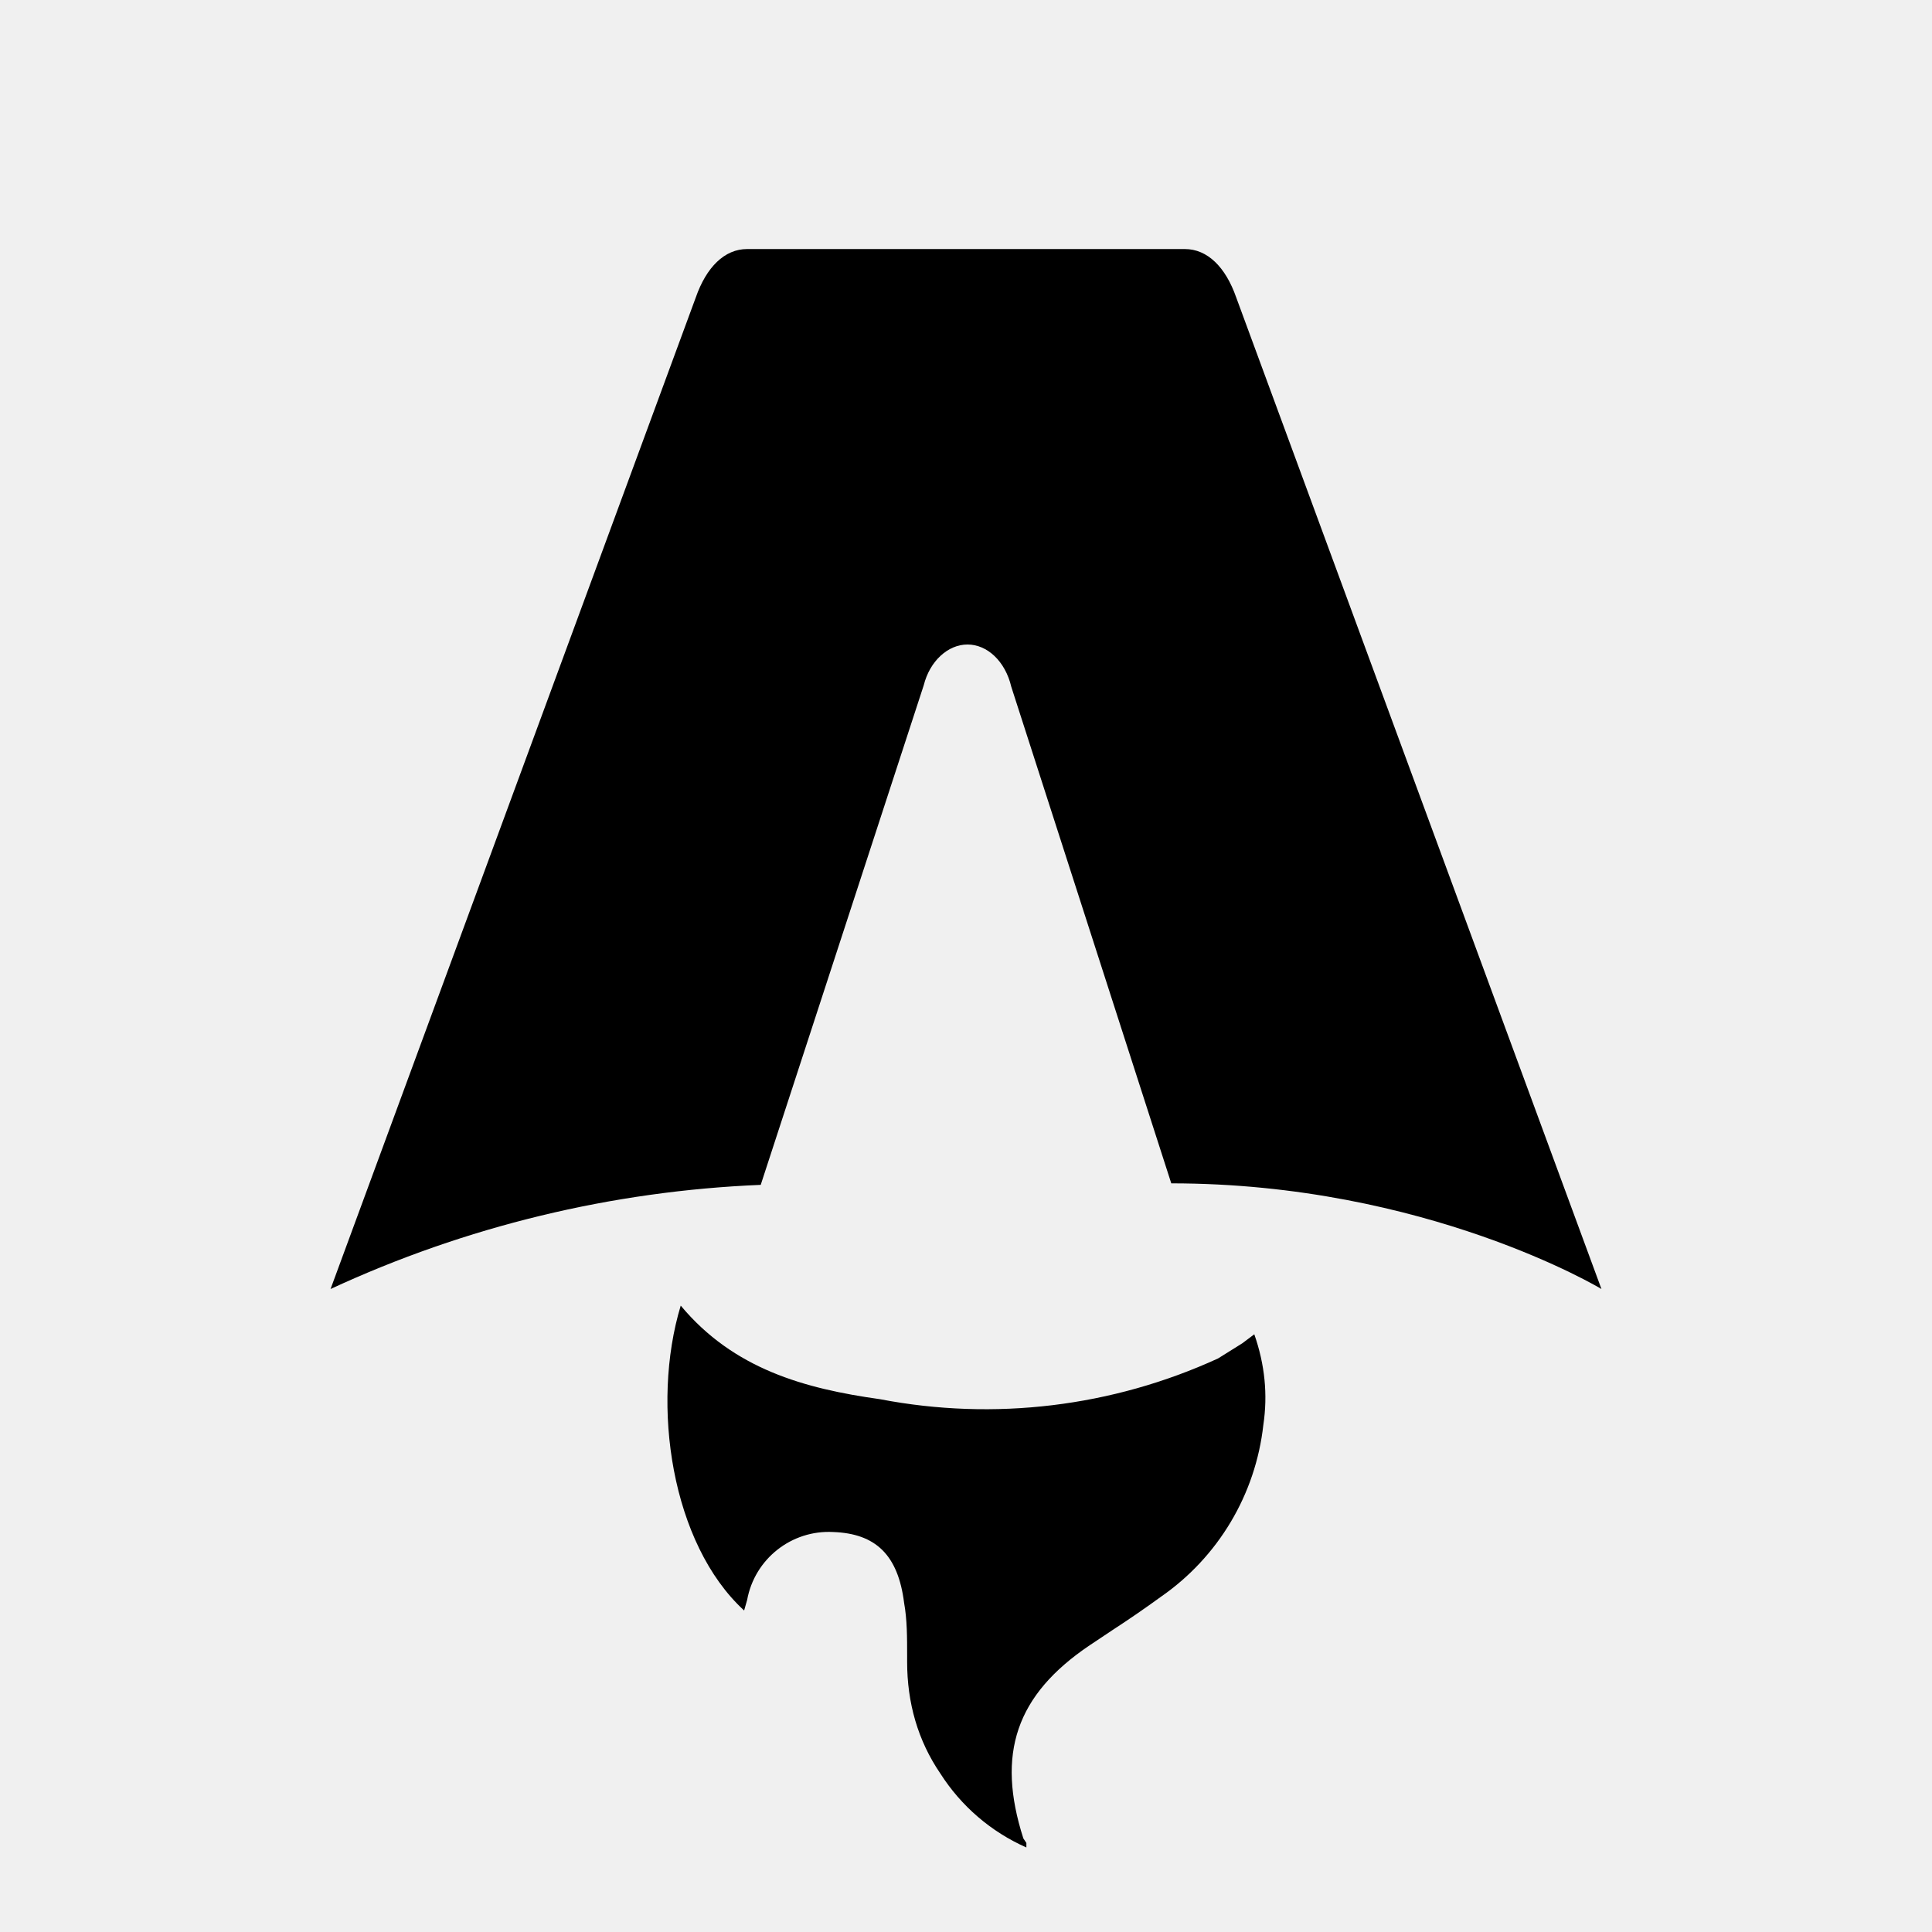
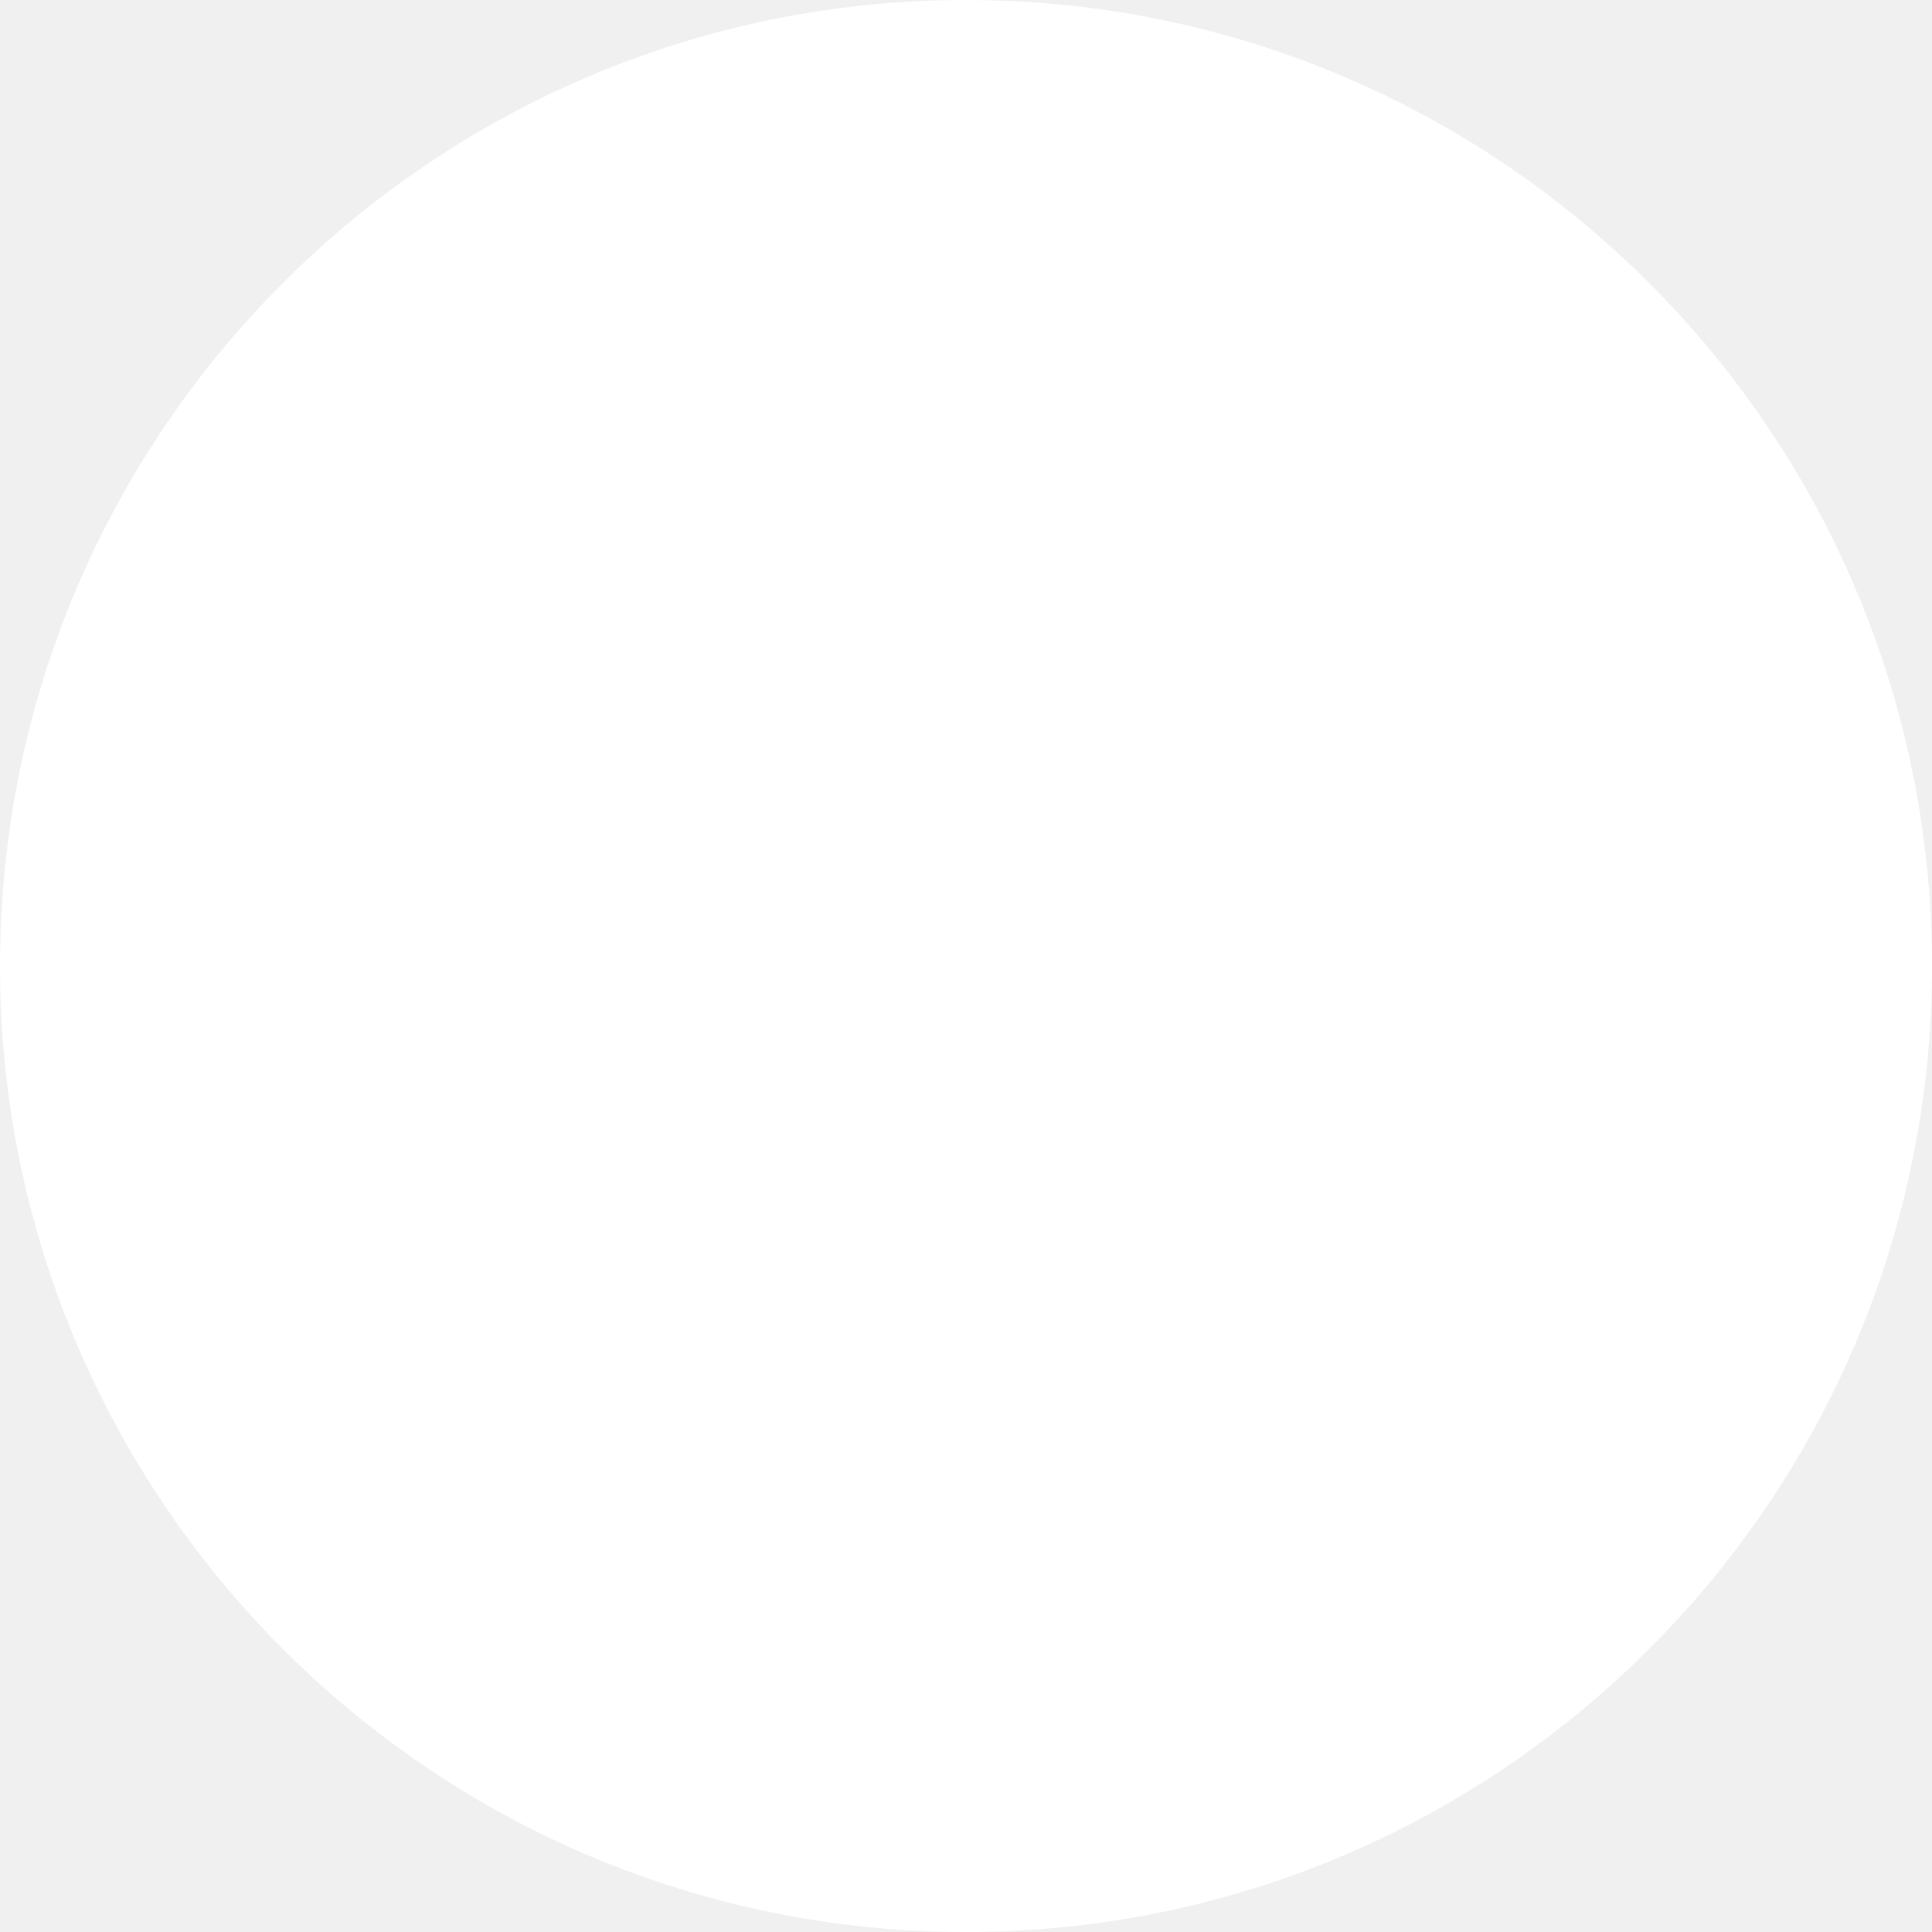
- <svg xmlns="http://www.w3.org/2000/svg" fill="none" viewBox="0 0 128 128">
-   <path d="M50.4 78.5a75.1 75.1 0 0 0-28.5 6.9l24.2-65.7c.7-2 1.9-3.2 3.4-3.2h29c1.5 0 2.7 1.2 3.4 3.2l24.2 65.7s-11.6-7-28.5-7L67 45.5c-.4-1.7-1.6-2.8-2.9-2.8-1.3 0-2.5 1.1-2.9 2.7L50.4 78.5Zm-1.1 28.2Zm-4.2-20.2c-2 6.6-.6 15.8 4.2 20.2a17.5 17.5 0 0 1 .2-.7 5.5 5.5 0 0 1 5.7-4.5c2.8.1 4.3 1.5 4.7 4.7.2 1.1.2 2.3.2 3.5v.4c0 2.7.7 5.2 2.2 7.4a13 13 0 0 0 5.7 4.9v-.3l-.2-.3c-1.8-5.6-.5-9.5 4.4-12.8l1.5-1a73 73 0 0 0 3.2-2.2 16 16 0 0 0 6.8-11.4c.3-2 .1-4-.6-6l-.8.6-1.6 1a37 37 0 0 1-22.4 2.7c-5-.7-9.7-2-13.2-6.2Z" />
+ <svg xmlns="http://www.w3.org/2000/svg" viewBox="0 0 100 100">
  <style>
-         path { fill: #000; }
-         @media (prefers-color-scheme: dark) {
-             path { fill: #FFF; }
-         }
-     </style>
+     circle { fill: white; }
+     @media (prefers-color-scheme: light) { circle { fill: black; } }
+   </style>
+   <circle cx="50" cy="50" r="50" />
</svg>
